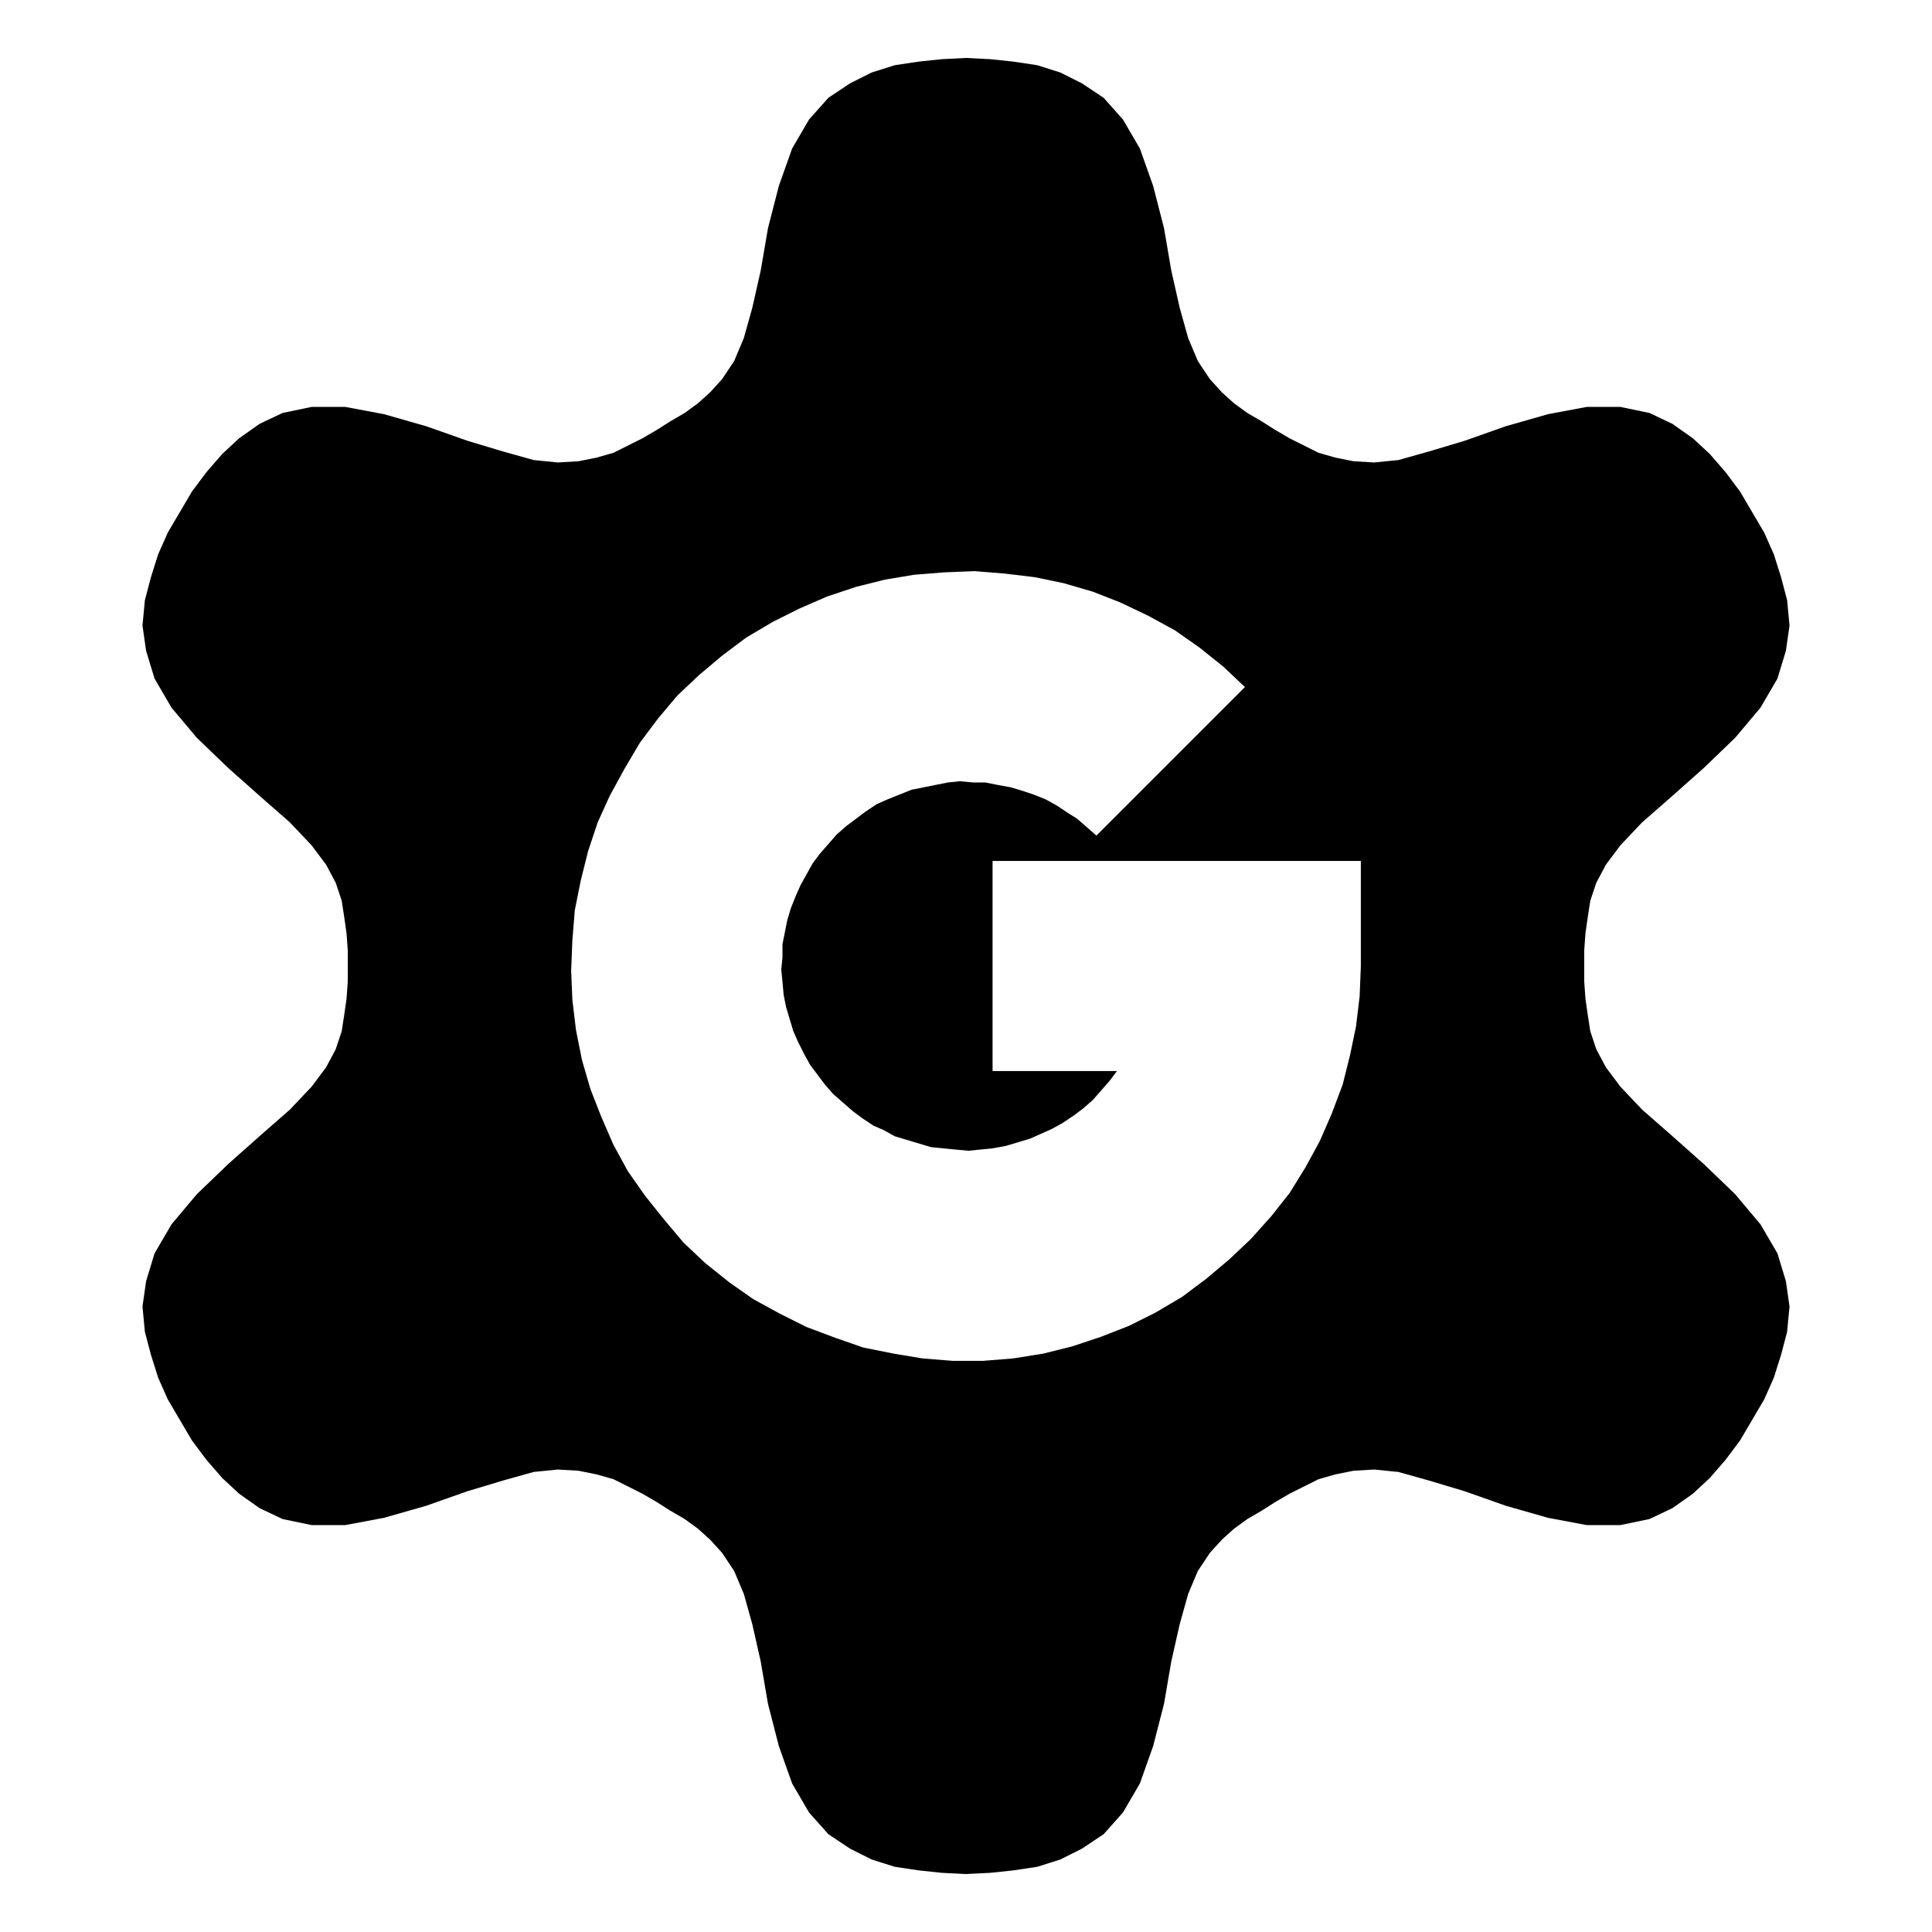
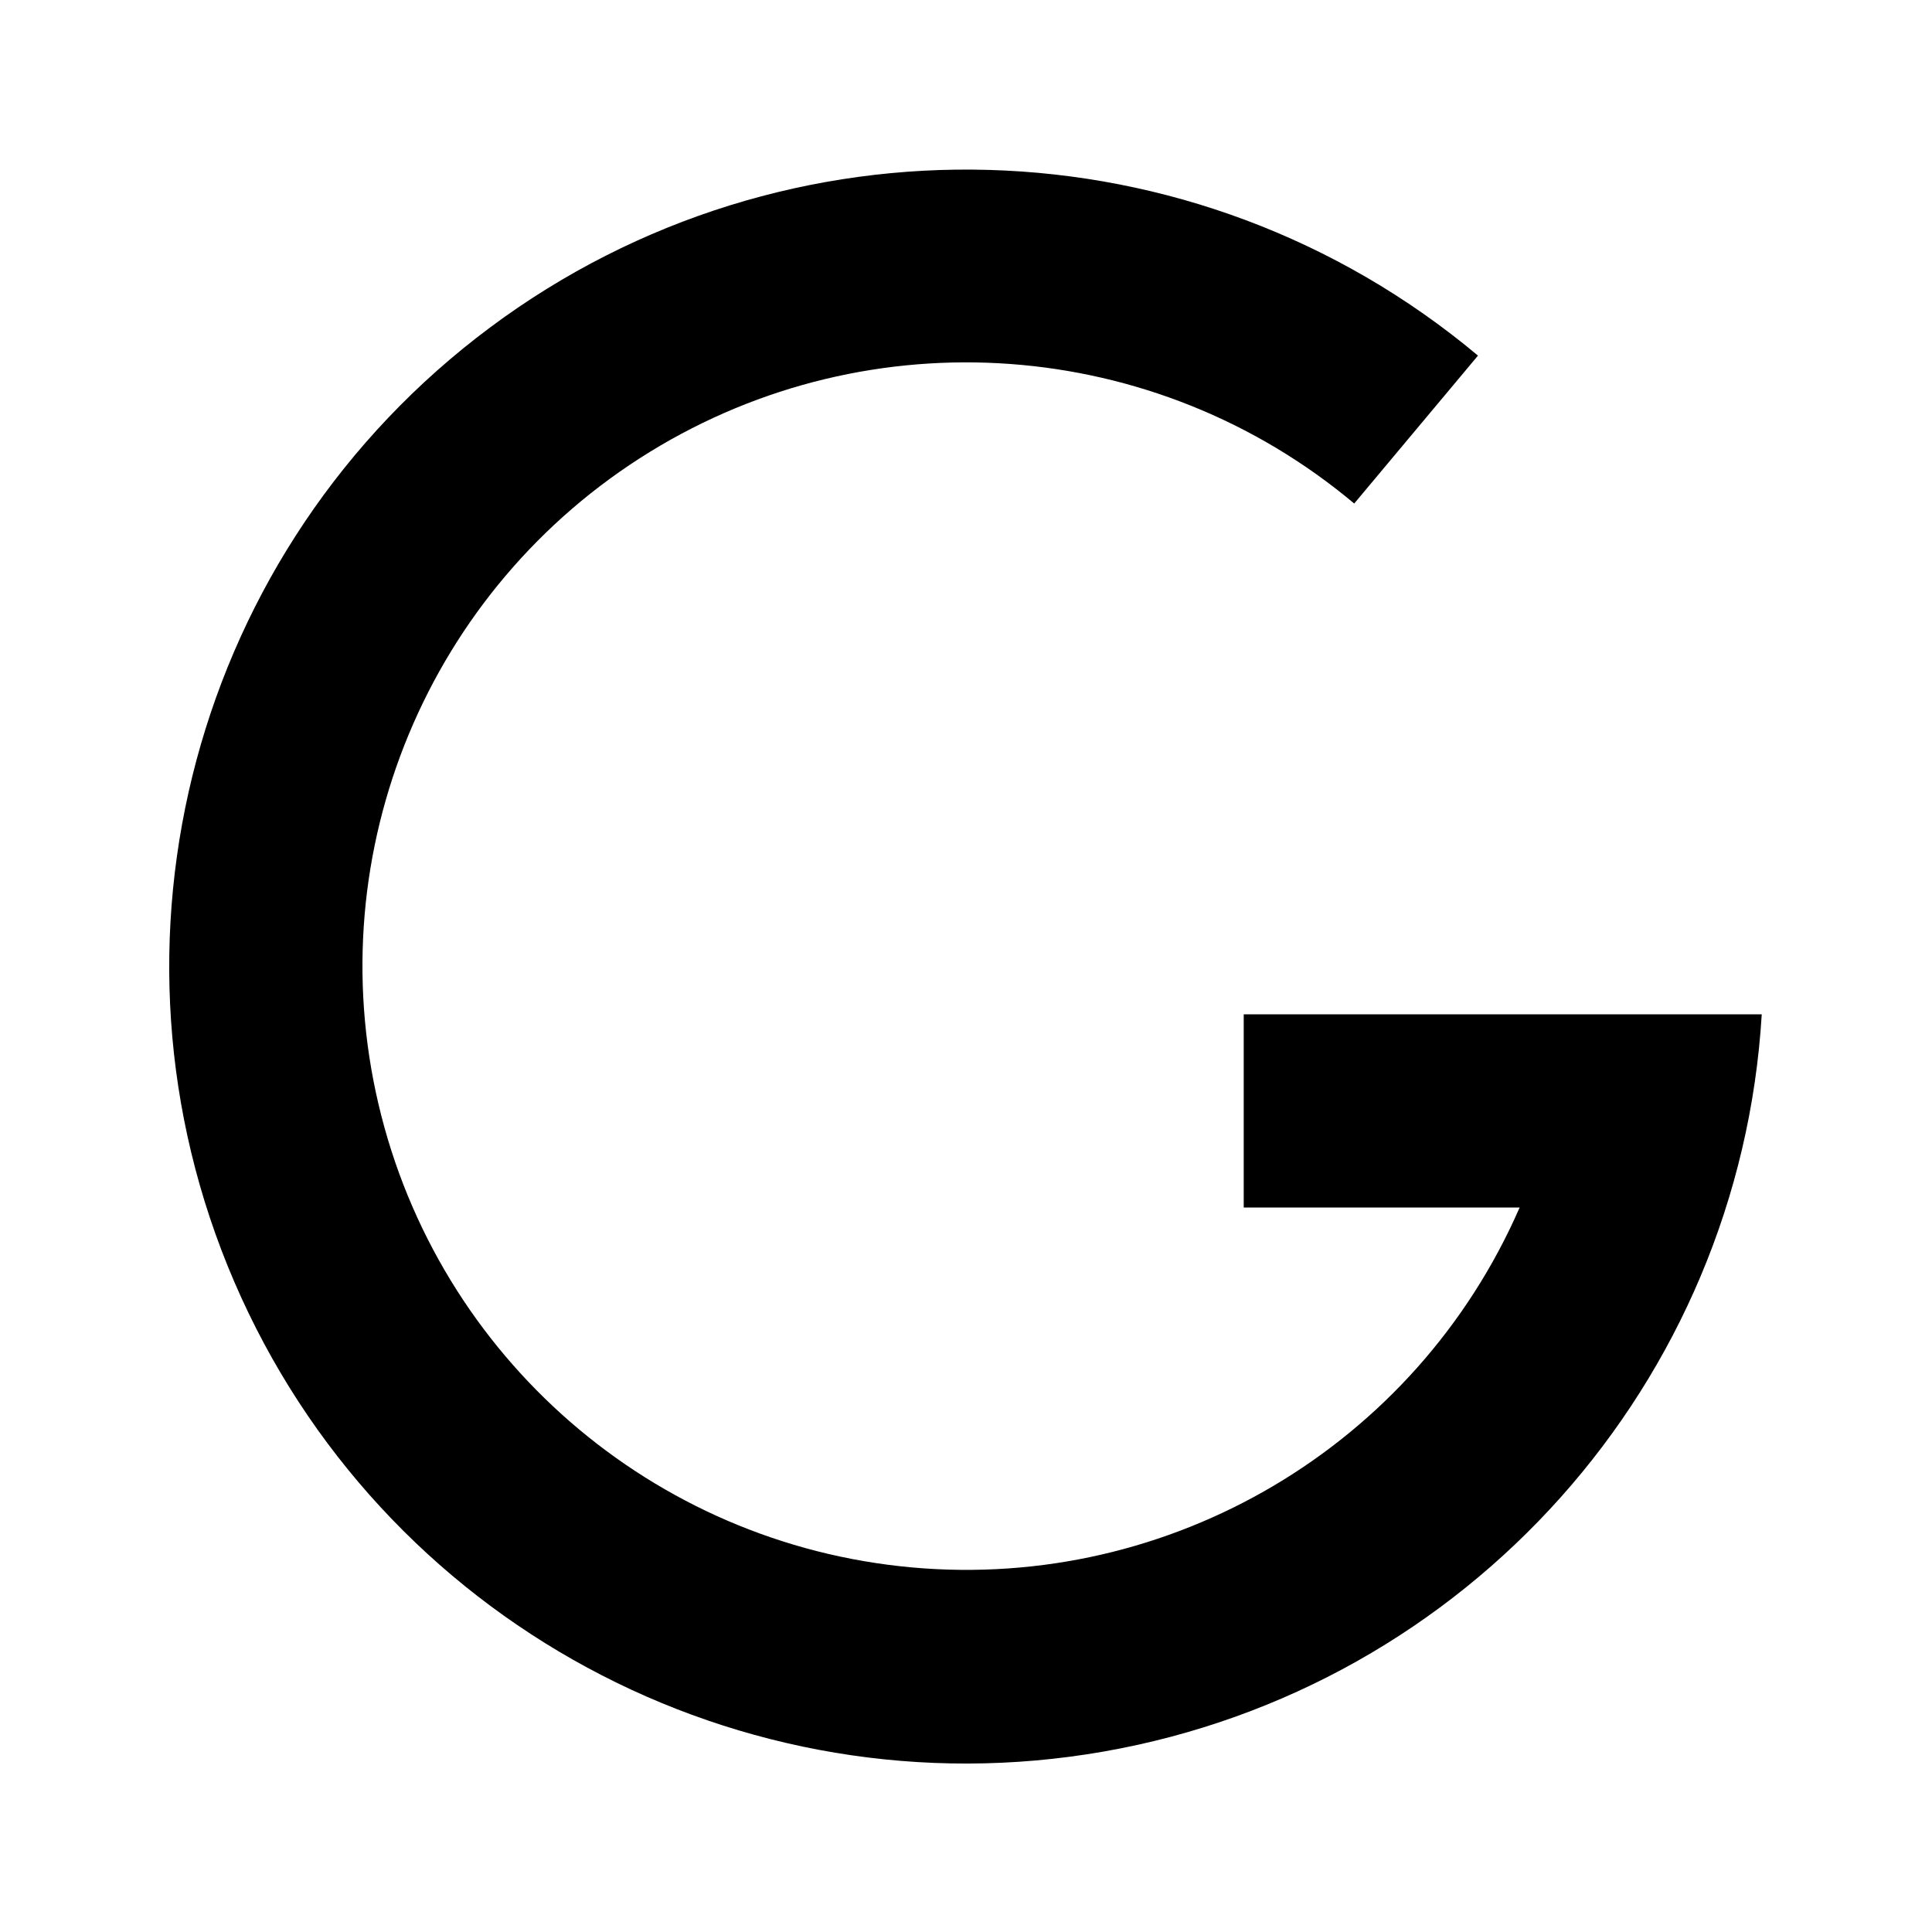
- <svg xmlns="http://www.w3.org/2000/svg" viewBox="0 0 16 16">
-   <path fill="#000" fill-rule="evenodd" d="M8 0.48L8.2 0.49L8.39 0.51L8.59 0.54L8.78 0.6L8.96 0.69L9.14 0.81L9.3 0.99L9.44 1.23L9.55 1.54L9.64 1.89L9.7 2.24L9.77 2.55L9.84 2.8L9.92 2.99L10.02 3.14L10.12 3.25L10.22 3.34L10.33 3.42L10.45 3.49L10.56 3.56L10.68 3.63L10.8 3.69L10.92 3.75L11.06 3.79L11.21 3.82L11.38 3.83L11.58 3.81L11.83 3.74L12.13 3.65L12.47 3.53L12.82 3.43L13.14 3.37L13.42 3.37L13.66 3.42L13.85 3.51L14.02 3.63L14.16 3.76L14.29 3.91L14.41 4.07L14.51 4.24L14.61 4.41L14.69 4.59L14.75 4.78L14.8 4.97L14.82 5.18L14.79 5.39L14.72 5.62L14.58 5.86L14.37 6.11L14.11 6.36L13.84 6.6L13.6 6.81L13.42 7L13.3 7.16L13.22 7.31L13.17 7.46L13.15 7.59L13.13 7.73L13.12 7.87L13.12 8L13.12 8.13L13.13 8.27L13.15 8.41L13.17 8.54L13.22 8.69L13.3 8.84L13.42 9L13.6 9.19L13.84 9.4L14.11 9.64L14.37 9.89L14.58 10.14L14.72 10.38L14.79 10.61L14.82 10.82L14.8 11.03L14.75 11.22L14.69 11.41L14.61 11.59L14.51 11.76L14.41 11.93L14.29 12.09L14.16 12.24L14.02 12.37L13.85 12.49L13.66 12.58L13.42 12.63L13.14 12.63L12.82 12.57L12.47 12.47L12.13 12.35L11.83 12.26L11.58 12.19L11.38 12.17L11.21 12.18L11.06 12.21L10.92 12.25L10.8 12.31L10.68 12.37L10.56 12.44L10.45 12.51L10.33 12.58L10.22 12.66L10.12 12.75L10.02 12.86L9.92 13.01L9.84 13.2L9.77 13.45L9.7 13.76L9.64 14.11L9.55 14.46L9.44 14.77L9.3 15.01L9.14 15.19L8.96 15.31L8.78 15.4L8.59 15.46L8.39 15.49L8.2 15.51L8 15.52L7.8 15.51L7.61 15.49L7.41 15.46L7.22 15.4L7.04 15.31L6.86 15.19L6.7 15.01L6.56 14.77L6.45 14.46L6.36 14.11L6.3 13.76L6.23 13.45L6.16 13.2L6.08 13.01L5.98 12.86L5.88 12.75L5.78 12.66L5.67 12.58L5.55 12.51L5.44 12.44L5.32 12.37L5.2 12.31L5.08 12.25L4.94 12.21L4.79 12.18L4.62 12.17L4.42 12.19L4.17 12.26L3.87 12.35L3.53 12.47L3.18 12.57L2.86 12.63L2.58 12.63L2.34 12.58L2.15 12.49L1.98 12.37L1.84 12.24L1.71 12.09L1.59 11.93L1.49 11.76L1.39 11.59L1.31 11.41L1.25 11.22L1.2 11.03L1.18 10.82L1.21 10.61L1.28 10.38L1.42 10.14L1.63 9.89L1.89 9.64L2.16 9.4L2.4 9.19L2.58 9L2.7 8.84L2.78 8.69L2.83 8.54L2.85 8.41L2.87 8.27L2.88 8.13L2.88 8L2.88 7.87L2.87 7.73L2.85 7.59L2.83 7.46L2.78 7.31L2.7 7.16L2.58 7L2.4 6.81L2.16 6.6L1.89 6.36L1.63 6.11L1.42 5.86L1.28 5.62L1.21 5.39L1.18 5.18L1.2 4.97L1.25 4.78L1.31 4.59L1.39 4.41L1.49 4.24L1.59 4.07L1.71 3.91L1.84 3.76L1.98 3.63L2.15 3.51L2.34 3.42L2.58 3.37L2.86 3.37L3.18 3.43L3.53 3.53L3.87 3.65L4.17 3.74L4.42 3.81L4.62 3.83L4.79 3.82L4.94 3.79L5.08 3.75L5.2 3.69L5.32 3.63L5.44 3.56L5.55 3.49L5.67 3.42L5.78 3.34L5.88 3.25L5.98 3.14L6.08 2.99L6.16 2.8L6.23 2.55L6.3 2.24L6.36 1.89L6.45 1.54L6.56 1.23L6.7 0.99L6.86 0.81L7.04 0.69L7.22 0.6L7.41 0.54L7.61 0.51L7.8 0.49ZM8.22 7.13L11.27 7.13L11.27 8L11.27 8L11.26 8.25L11.23 8.5L11.18 8.74L11.12 8.98L11.03 9.22L10.93 9.45L10.81 9.67L10.68 9.88L10.53 10.07L10.36 10.26L10.18 10.43L9.99 10.59L9.79 10.74L9.57 10.87L9.35 10.98L9.12 11.07L8.88 11.15L8.64 11.21L8.39 11.25L8.14 11.27L7.89 11.27L7.64 11.25L7.4 11.21L7.15 11.16L6.92 11.08L6.68 10.99L6.46 10.88L6.24 10.76L6.04 10.62L5.84 10.46L5.66 10.29L5.5 10.1L5.34 9.9L5.2 9.7L5.08 9.48L4.98 9.25L4.89 9.02L4.82 8.78L4.77 8.53L4.74 8.28L4.73 8.04L4.74 7.79L4.76 7.54L4.81 7.29L4.87 7.05L4.95 6.81L5.05 6.59L5.17 6.37L5.3 6.15L5.45 5.95L5.61 5.76L5.79 5.59L5.98 5.43L6.18 5.28L6.4 5.15L6.62 5.04L6.85 4.94L7.09 4.86L7.33 4.8L7.57 4.76L7.82 4.74L8.07 4.73L8.32 4.75L8.57 4.78L8.81 4.83L9.05 4.9L9.28 4.99L9.51 5.1L9.73 5.22L9.93 5.36L10.13 5.52L10.31 5.69L9.08 6.92L9 6.85L8.92 6.78L8.84 6.73L8.75 6.67L8.66 6.62L8.56 6.58L8.47 6.55L8.37 6.52L8.26 6.5L8.16 6.48L8.06 6.48L7.95 6.47L7.85 6.48L7.75 6.5L7.65 6.52L7.55 6.54L7.45 6.58L7.35 6.62L7.26 6.66L7.17 6.72L7.09 6.78L7.01 6.84L6.93 6.91L6.86 6.99L6.79 7.07L6.73 7.15L6.68 7.24L6.63 7.33L6.59 7.42L6.55 7.52L6.52 7.62L6.5 7.72L6.48 7.82L6.48 7.93L6.47 8.03L6.48 8.13L6.49 8.24L6.51 8.34L6.54 8.44L6.57 8.54L6.61 8.63L6.66 8.73L6.71 8.82L6.77 8.9L6.83 8.98L6.9 9.06L6.98 9.13L7.06 9.2L7.14 9.26L7.23 9.32L7.32 9.36L7.41 9.41L7.51 9.44L7.61 9.47L7.71 9.5L7.81 9.51L7.91 9.52L8.02 9.53L8.12 9.52L8.22 9.51L8.33 9.49L8.43 9.46L8.53 9.43L8.62 9.39L8.71 9.35L8.8 9.3L8.89 9.24L8.97 9.18L9.05 9.11L9.12 9.03L9.19 8.95L9.25 8.87L8.22 8.87Z" />
+ <svg xmlns="http://www.w3.org/2000/svg" viewBox="0 0 512 512">
+   <path fill="#000" transform="translate(256 256) scale(1.6) translate(-256 -256)" d="M340.8 154.9A132 132 0 1 0 387.8 264H302V296H347.7A100 100 0 1 1 320.3 179.4Z" />
</svg>
